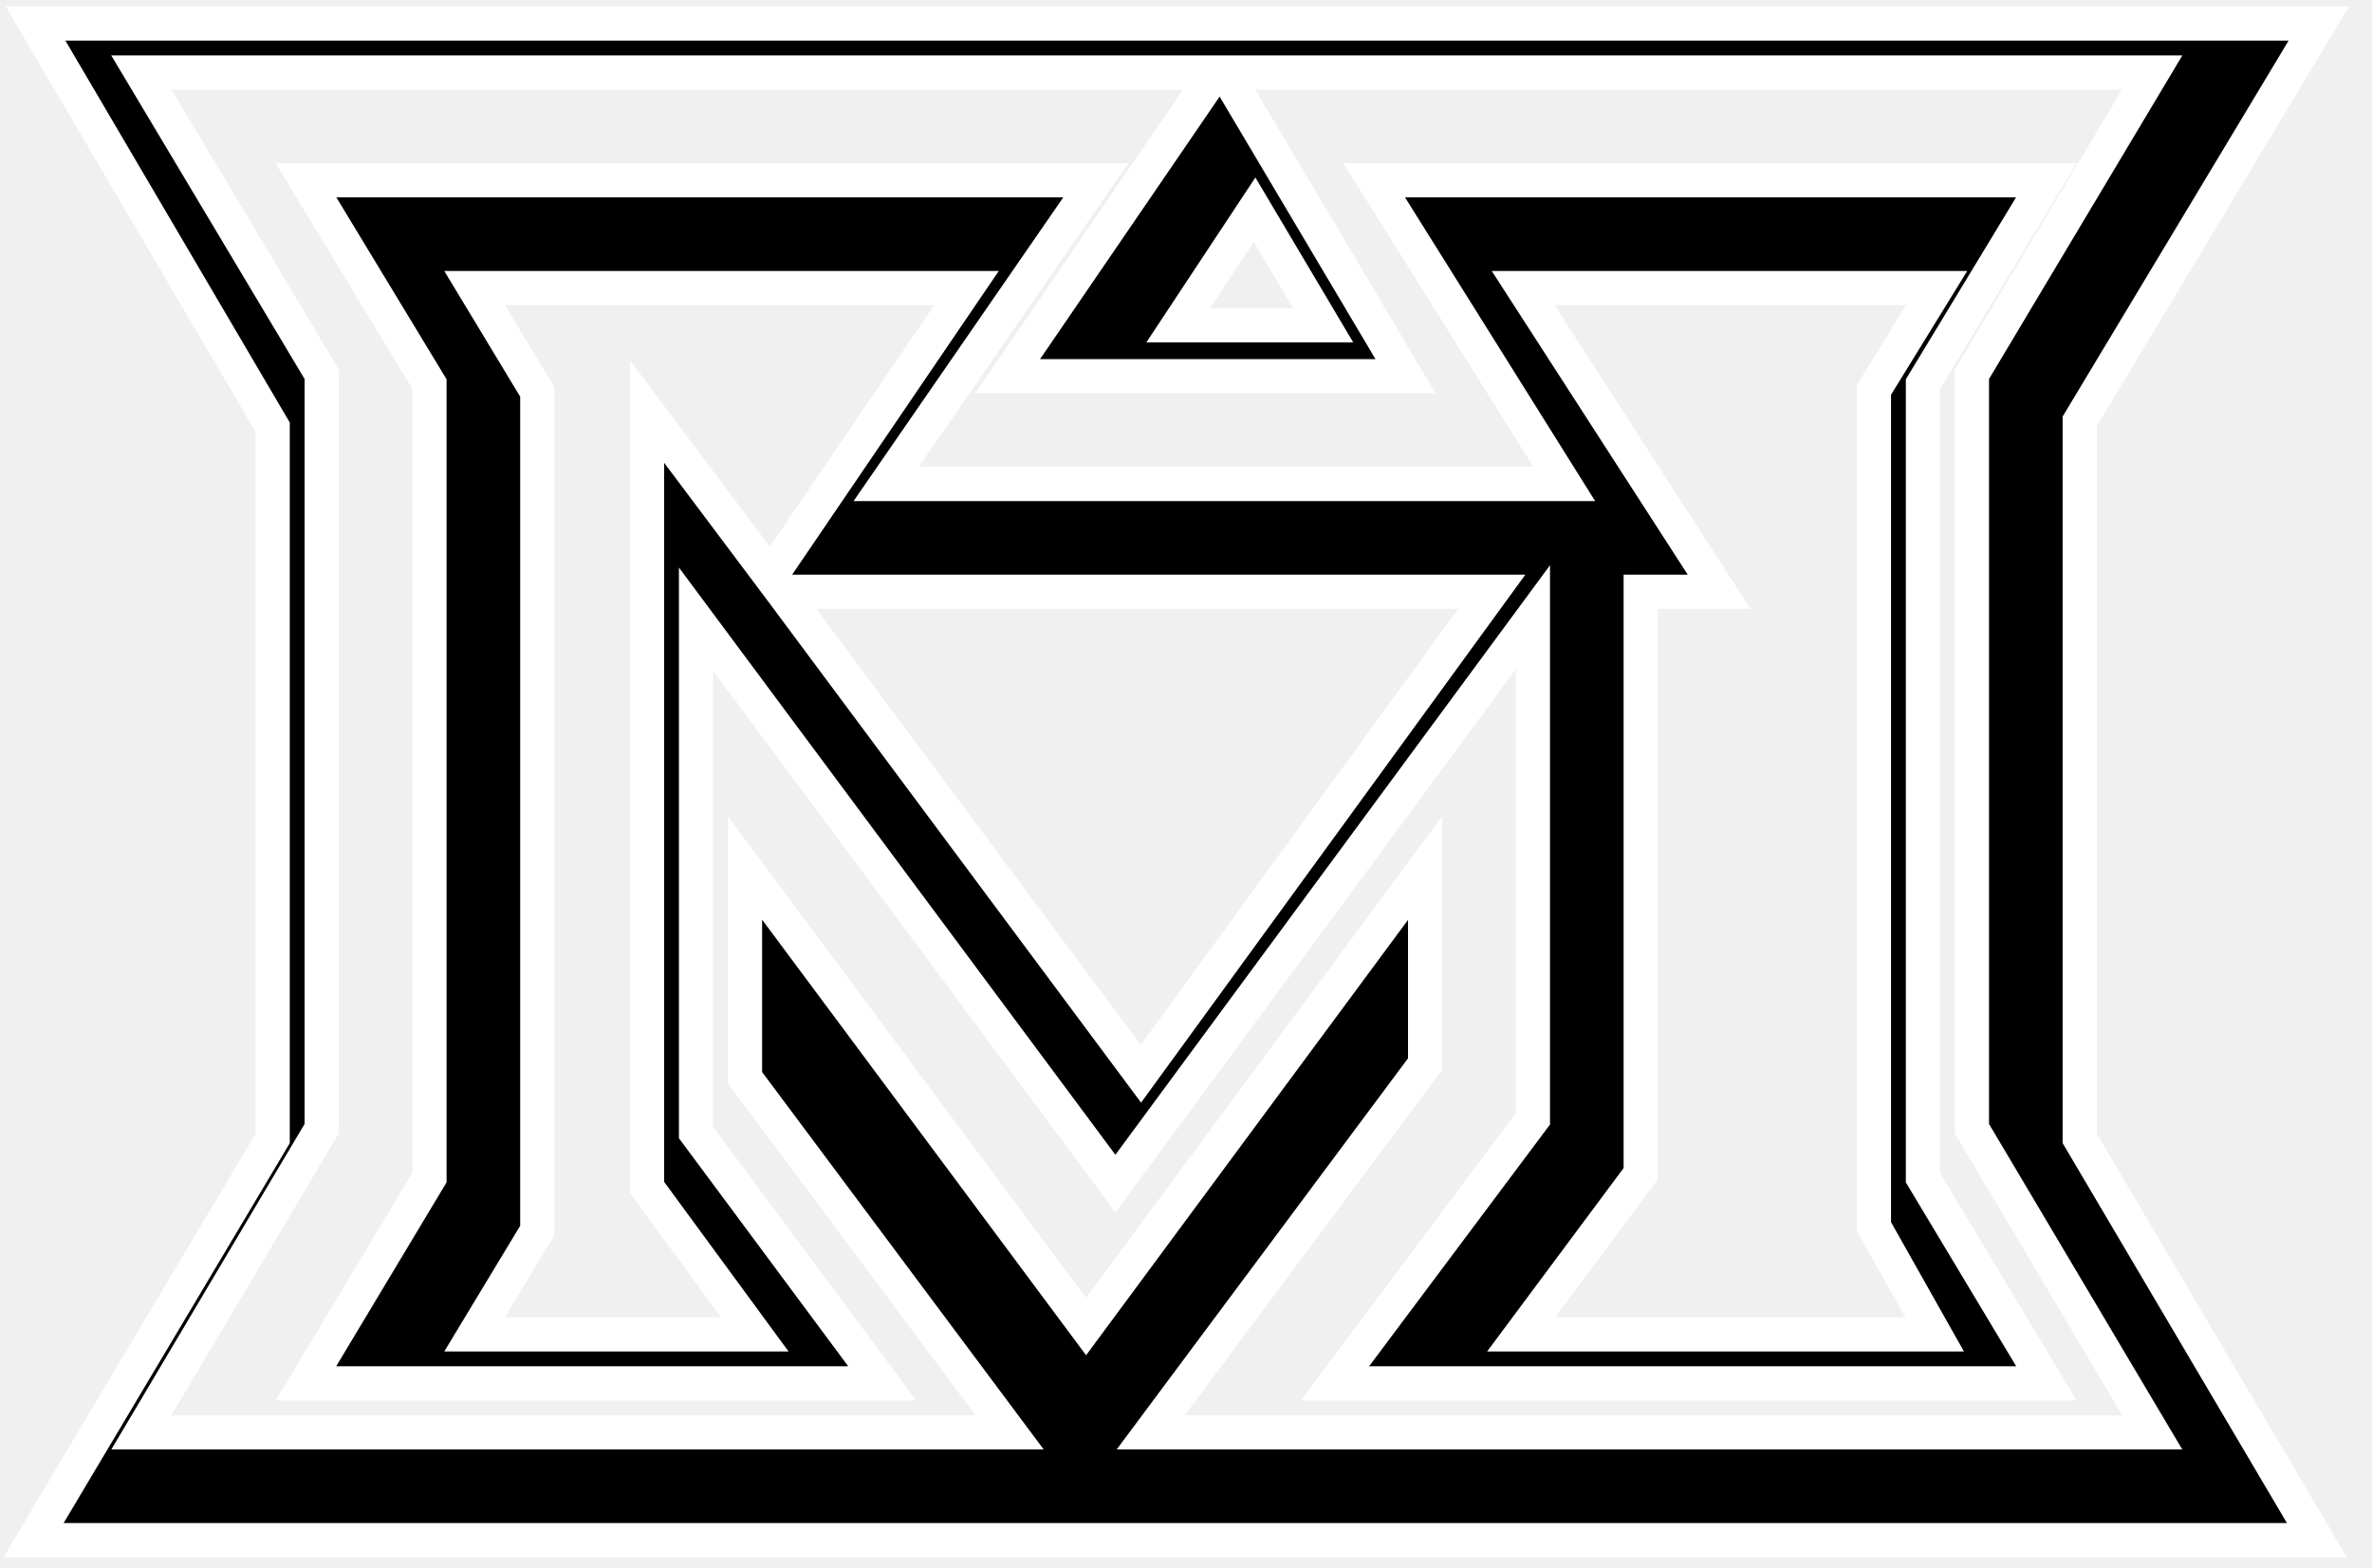
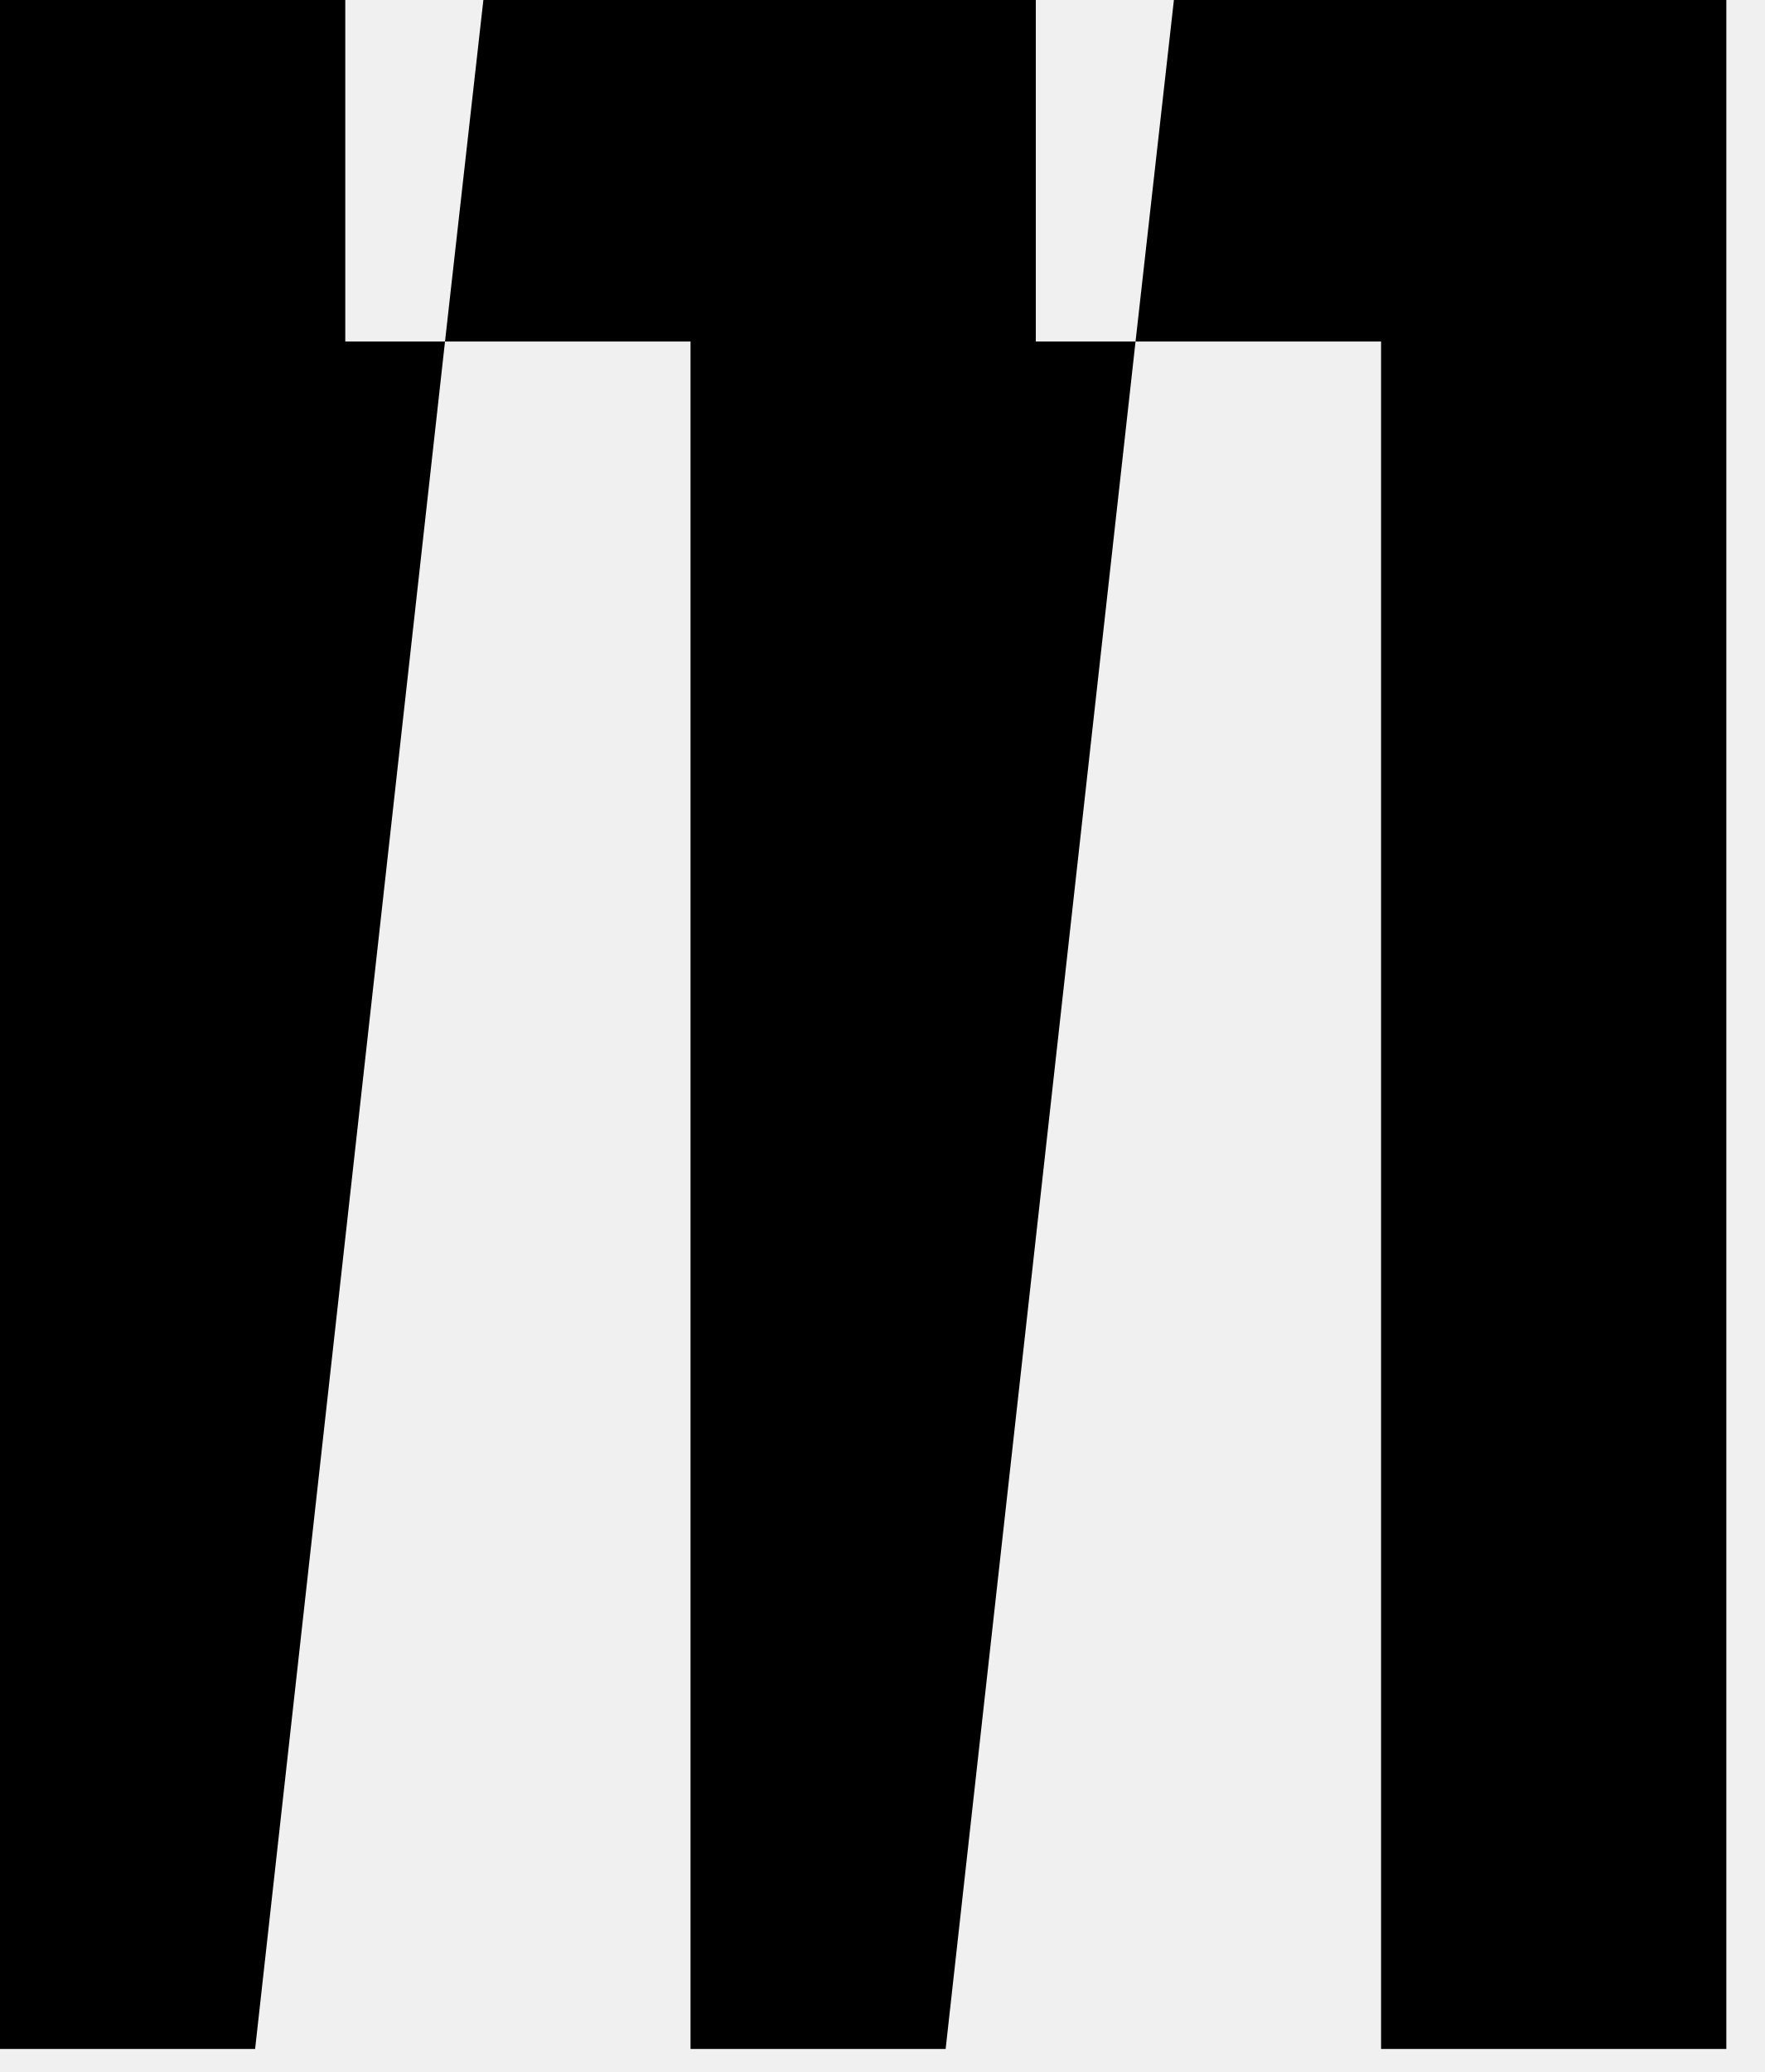
- <svg xmlns="http://www.w3.org/2000/svg" width="59pt" height="39pt" viewBox="-0.6 -0.6 60 40">
-   <g id="fontsvg1667999159751" stroke-linecap="round" fill-rule="evenodd" stroke="#ffffff" stroke-width="0.3mm" fill="#000000">
-     <path d="M 28.5 35.95 L 54.05 35.95 L 49.45 28.2 L 49.45 8.95 L 54.05 1.25 L 30.4 1.25 L 35 9 L 24.85 9 L 30.15 1.25 L 2.75 1.25 L 7.35 8.95 L 7.35 28.2 L 2.75 35.95 L 24.9 35.95 L 18.15 26.9 L 18.15 21.55 L 26.85 33.25 L 35.5 21.55 L 35.5 26.55 L 28.5 35.95 Z M 51.35 4 L 48.2 9.2 L 48.2 29.45 L 51.35 34.7 L 33.2 34.7 L 38.25 27.95 L 38.25 15.15 L 27.6 29.6 L 16.9 15.2 L 16.9 28.3 L 21.65 34.7 L 6.95 34.7 L 10.1 29.45 L 10.1 9.2 L 6.95 4 L 27.1 4 L 21.75 11.75 L 39.05 11.75 L 34.2 4 L 51.35 4 Z M 58.3 0 L 52.2 10.15 L 52.2 28.45 L 58.25 38.7 L 0 38.7 L 6.1 28.45 L 6.1 10.3 L 0.05 0 L 58.3 0 Z M 15.65 29.7 L 15.65 9.9 L 18.8 14.1 L 23.8 6.75 L 11.25 6.75 L 12.85 9.4 L 12.85 30.8 L 11.25 33.45 L 18.4 33.45 L 15.65 29.7 Z M 37.95 33.45 L 48.5 33.45 L 46.95 30.7 L 46.95 9.35 L 48.55 6.75 L 38 6.75 L 43 14.5 L 41 14.5 L 41 29.35 L 37.95 33.45 Z M 19.1 14.5 L 28.25 26.8 L 37.2 14.5 L 19.1 14.5 Z M 32.9 7.7 L 31.15 4.75 L 29.2 7.7 L 32.9 7.7 Z" vector-effect="non-scaling-stroke" />
+ <svg xmlns="http://www.w3.org/2000/svg" width="23pt" height="27pt" viewBox="0 0 23 27">
+   <g id="fontsvg1667999469928" stroke-linecap="round" fill-rule="evenodd" fill="#000000">
+     <path d="M 14.8 4.45 L 12.325 26.7 L 9 26.7 L 9 4.45 L 5.8 4.45 L 6.3 0 L 13.5 0 L 13.5 4.45 L 14.8 4.45 Z M 22.5 0 L 22.5 26.7 L 18 26.7 L 18 4.45 L 14.8 4.45 L 15.3 0 L 22.5 0 Z M 5.8 4.45 L 3.325 26.7 L 0 26.7 L 0 0 L 4.5 0 L 4.5 4.45 L 5.8 4.45 Z" vector-effect="non-scaling-stroke" />
  </g>
</svg>
